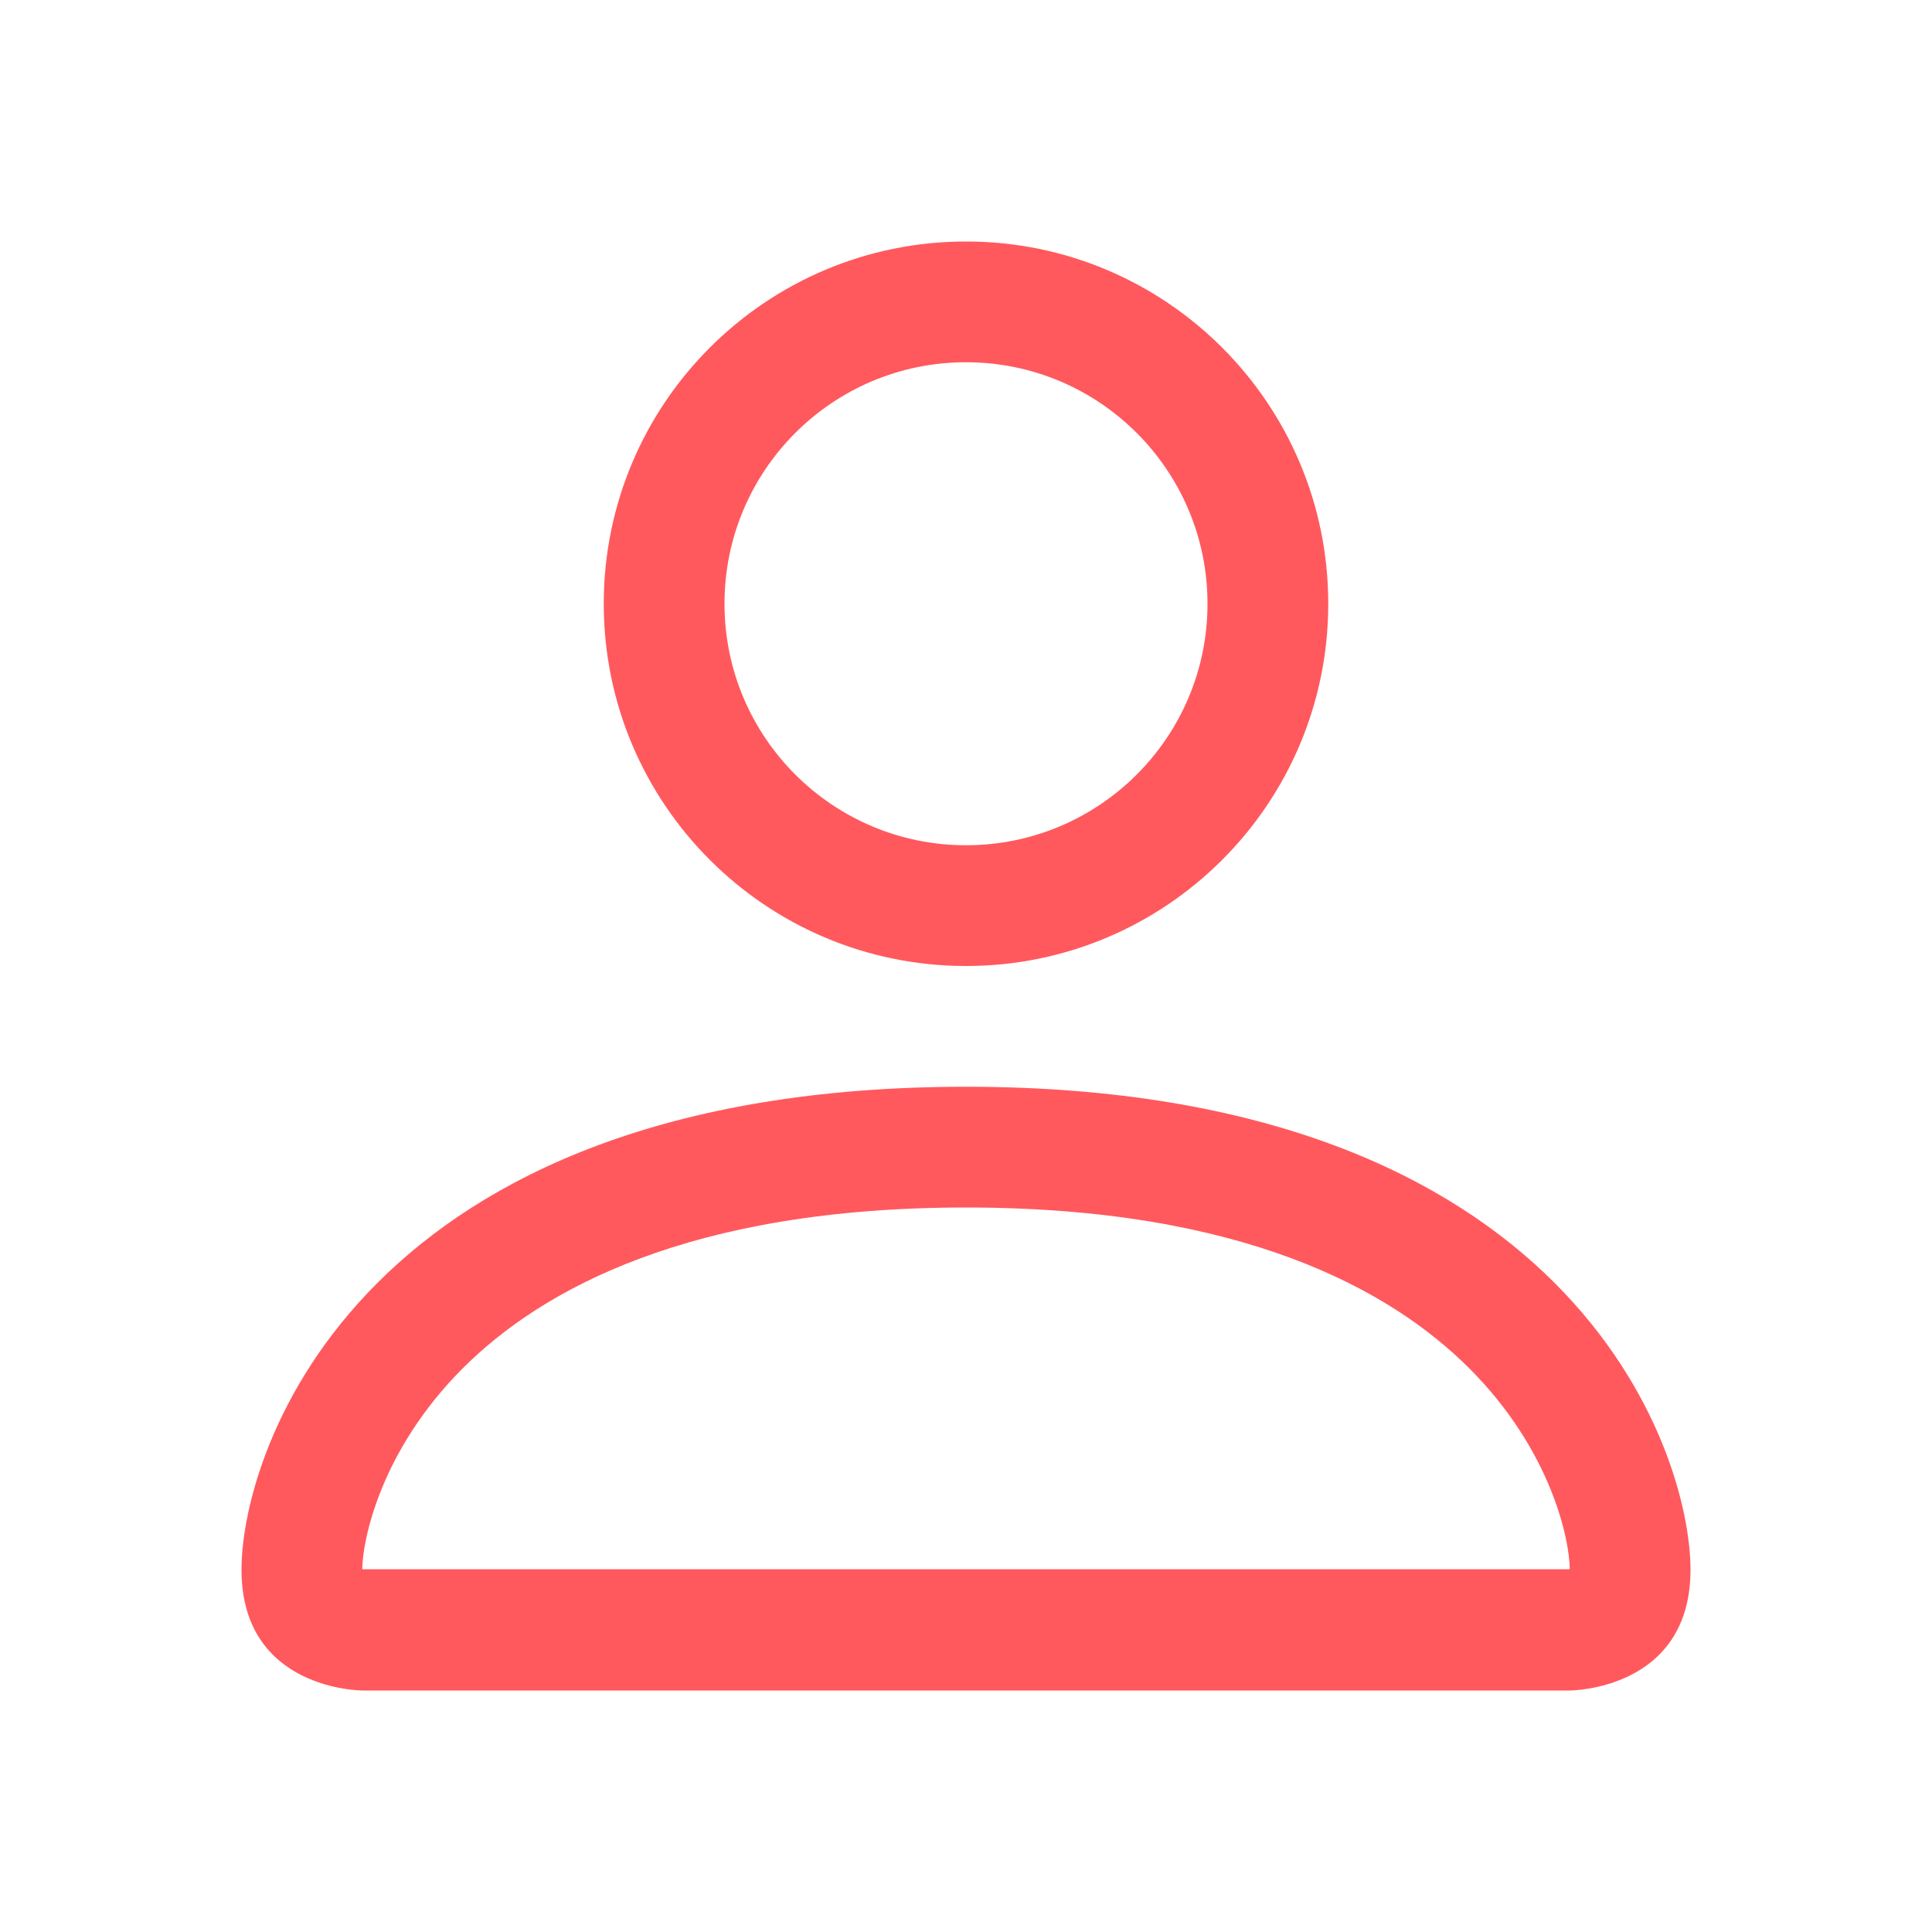
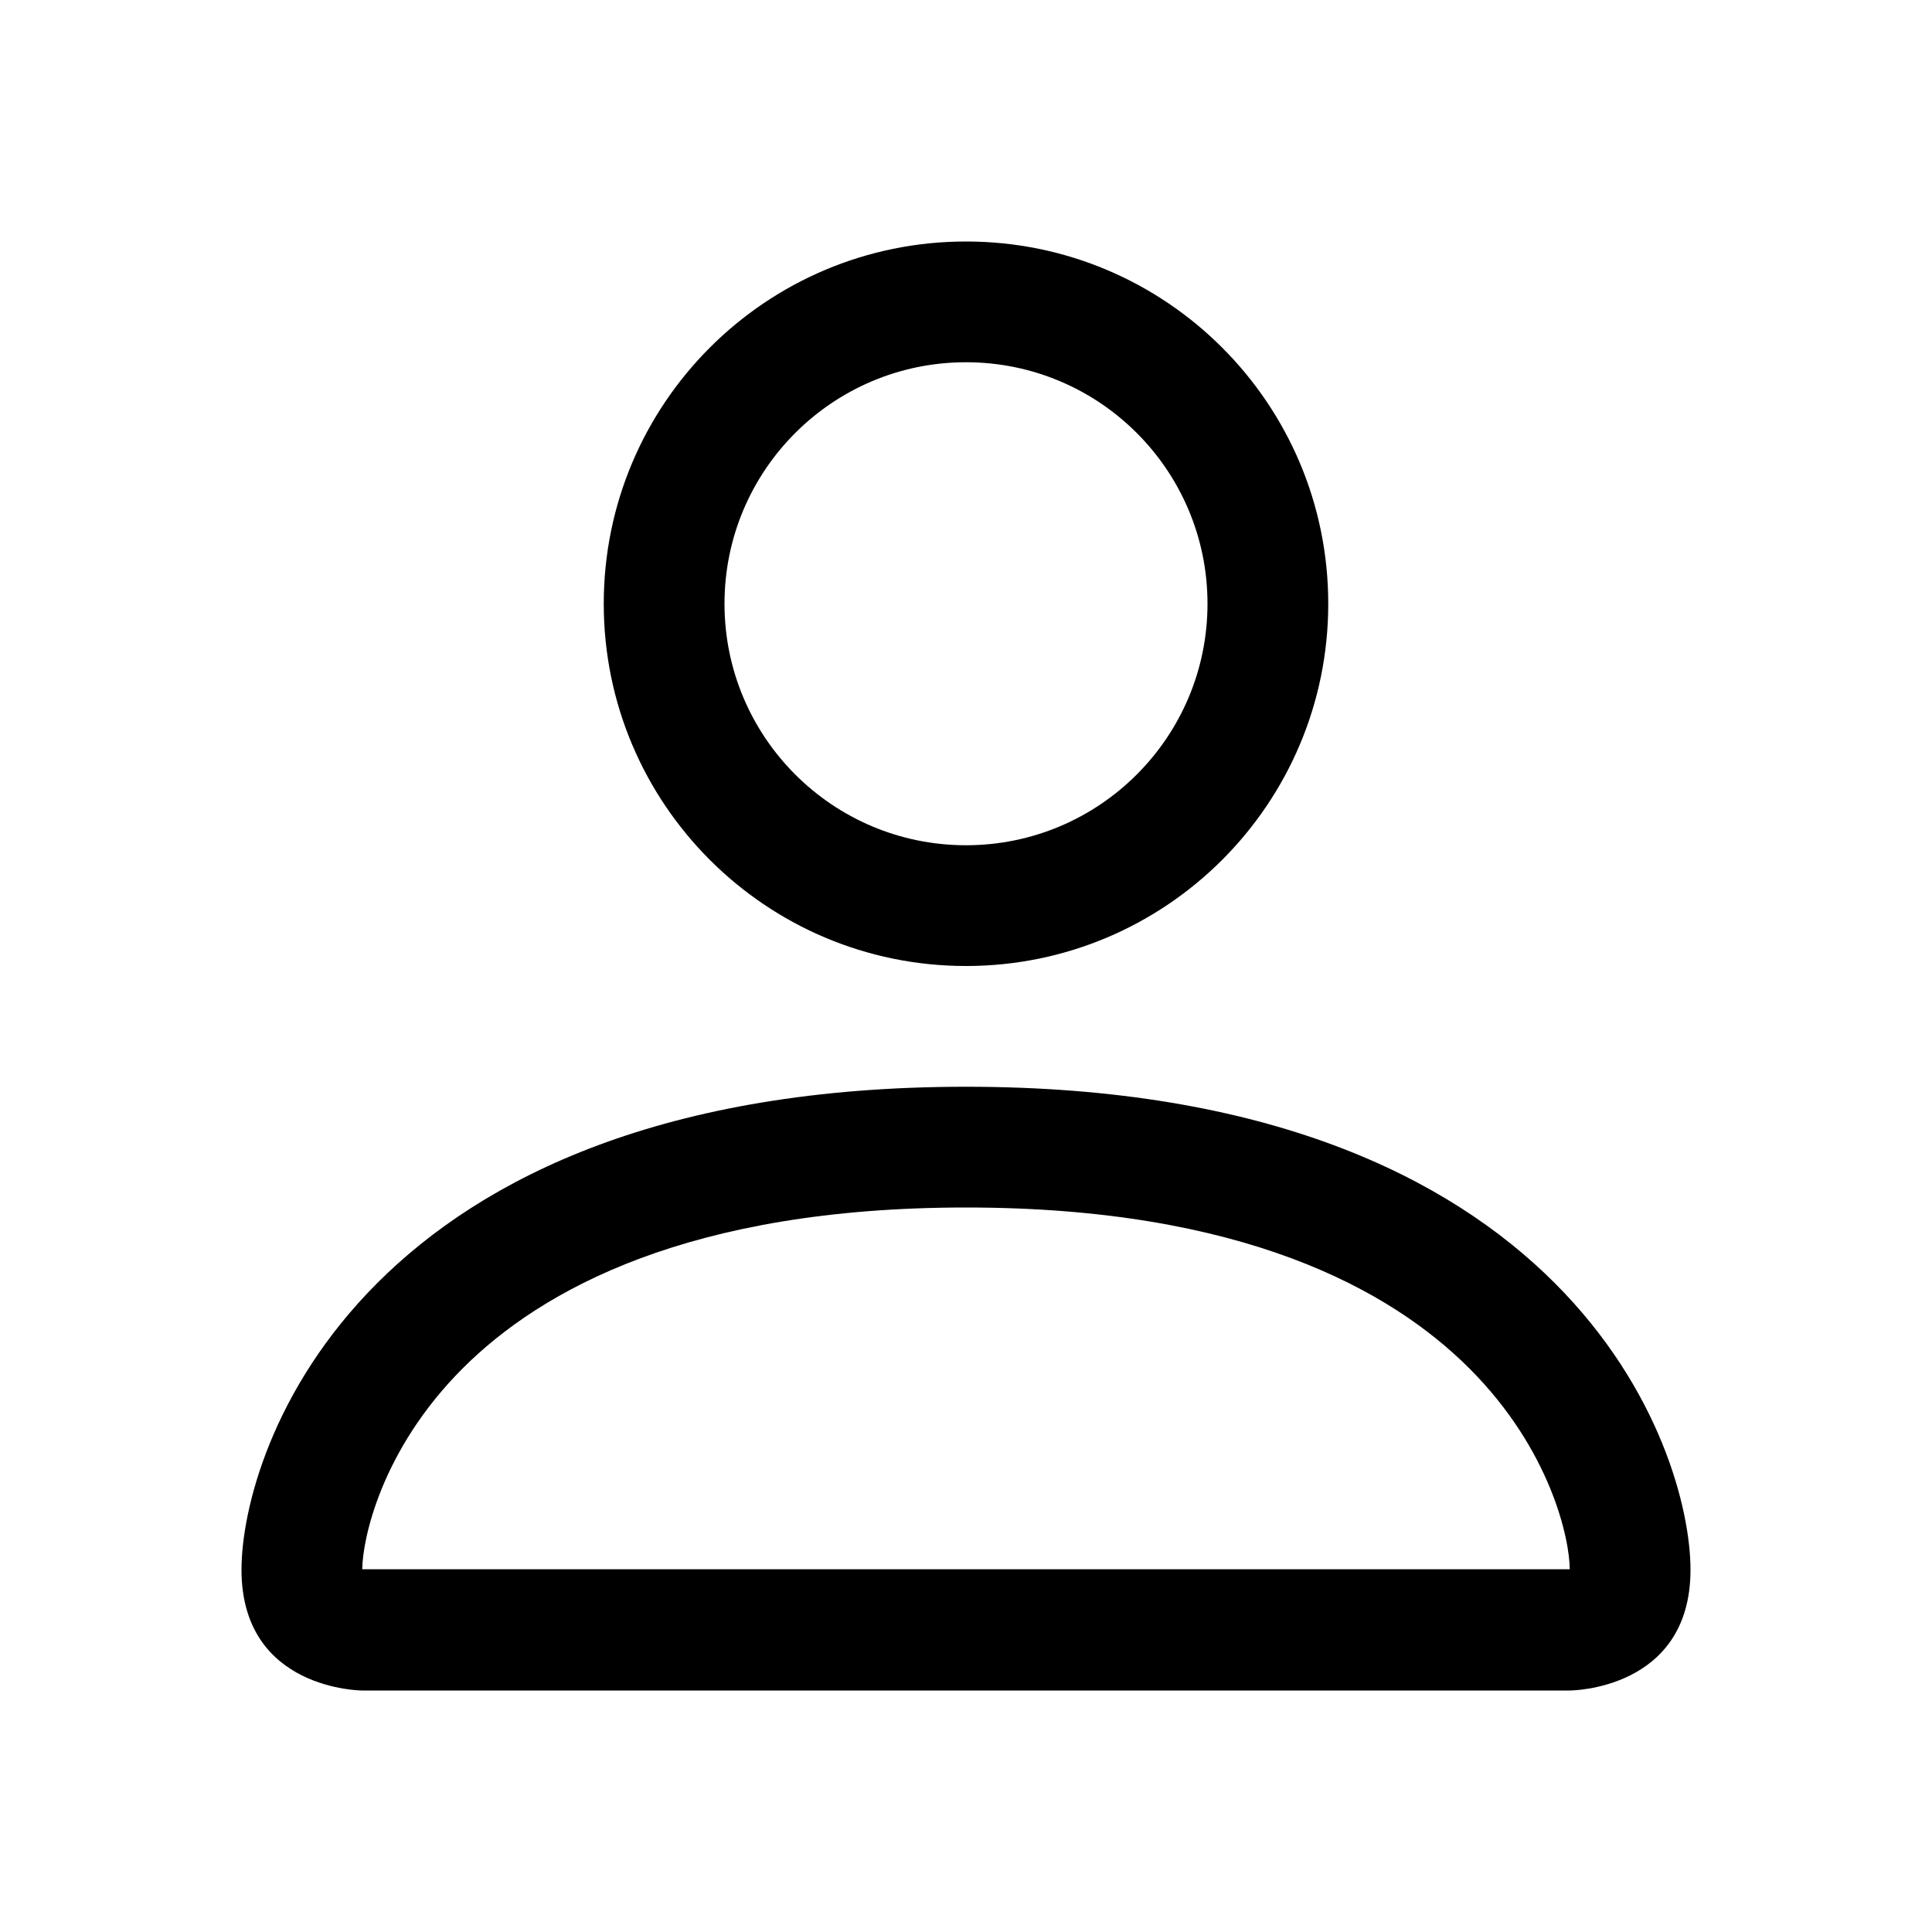
- <svg xmlns="http://www.w3.org/2000/svg" height="20" width="20" fill="#FF595E" class="bi bi-person" viewBox="0 0 16 16">
+ <svg xmlns="http://www.w3.org/2000/svg" class="bi bi-person life-icon" viewBox="0 0 16 16">
  <path d="M8 8a3 3 0 1 0 0-6 3 3 0 0 0 0 6Zm2-3a2 2 0 1 1-4 0 2 2 0 0 1 4 0Zm4 8c0 1-1 1-1 1H3s-1 0-1-1 1-4 6-4 6 3 6 4Zm-1-.004c-.001-.246-.154-.986-.832-1.664C11.516 10.68 10.289 10 8 10c-2.29 0-3.516.68-4.168 1.332-.678.678-.83 1.418-.832 1.664h10Z" />
</svg>
